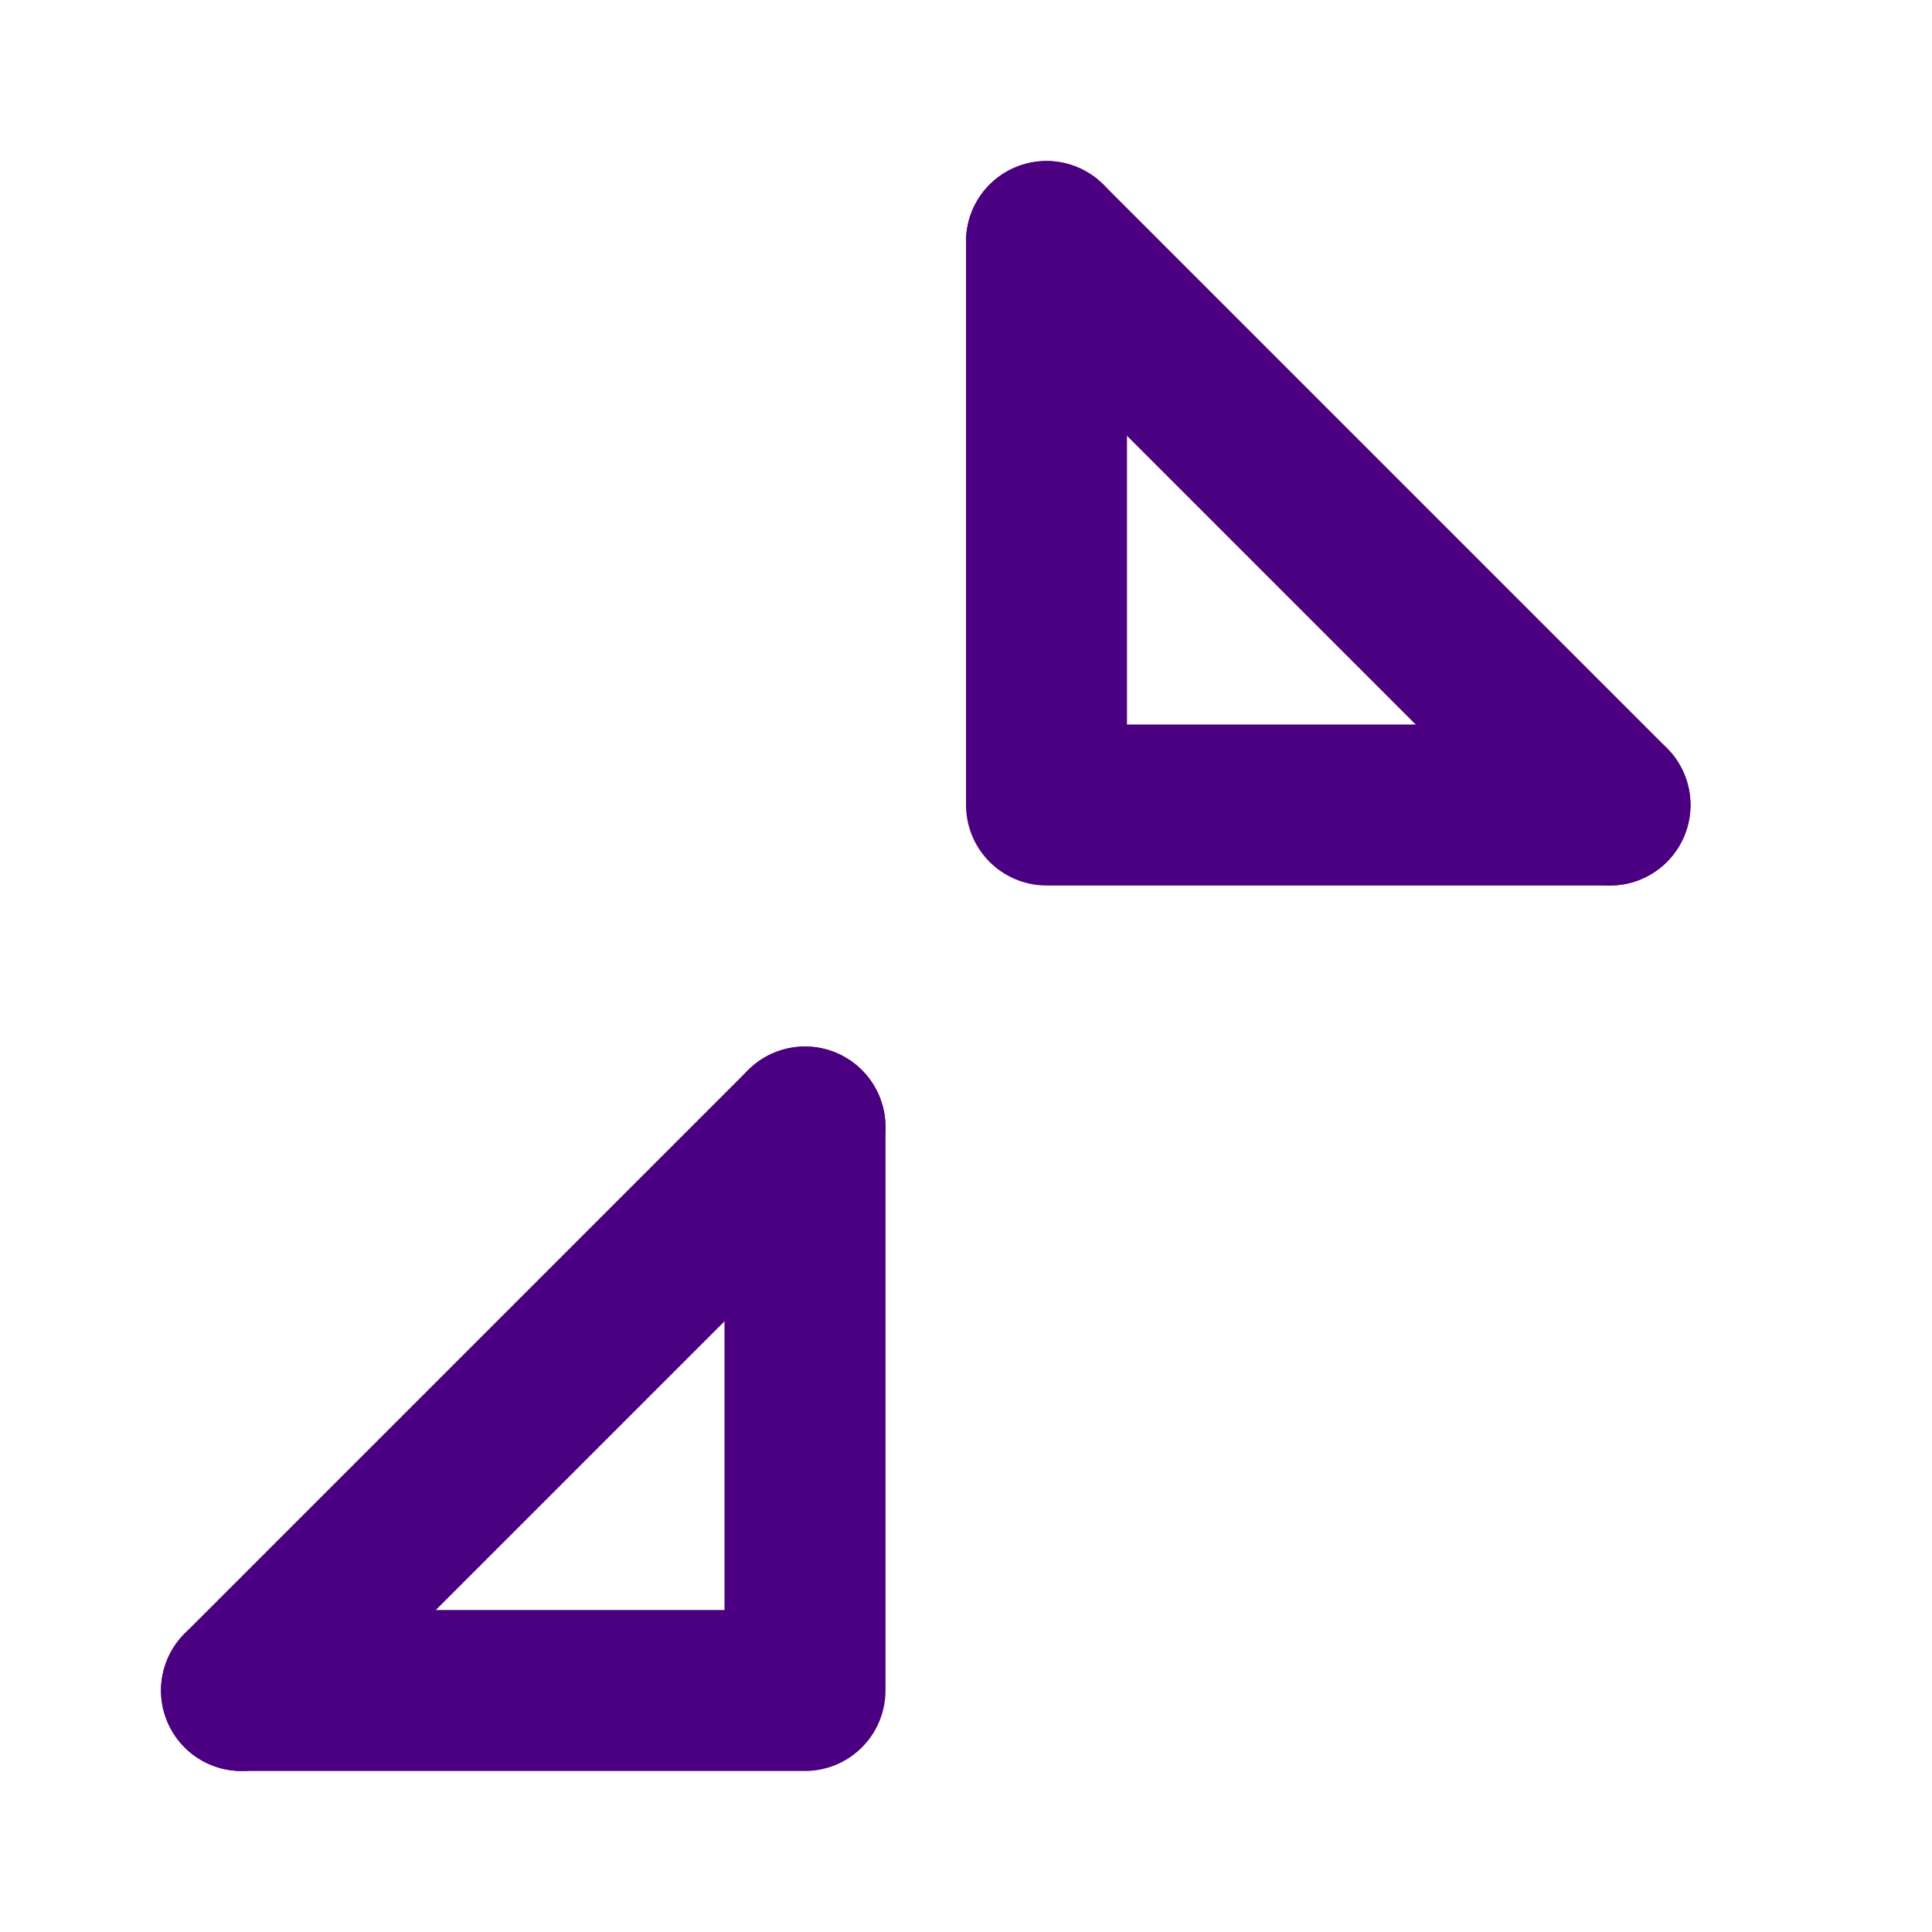
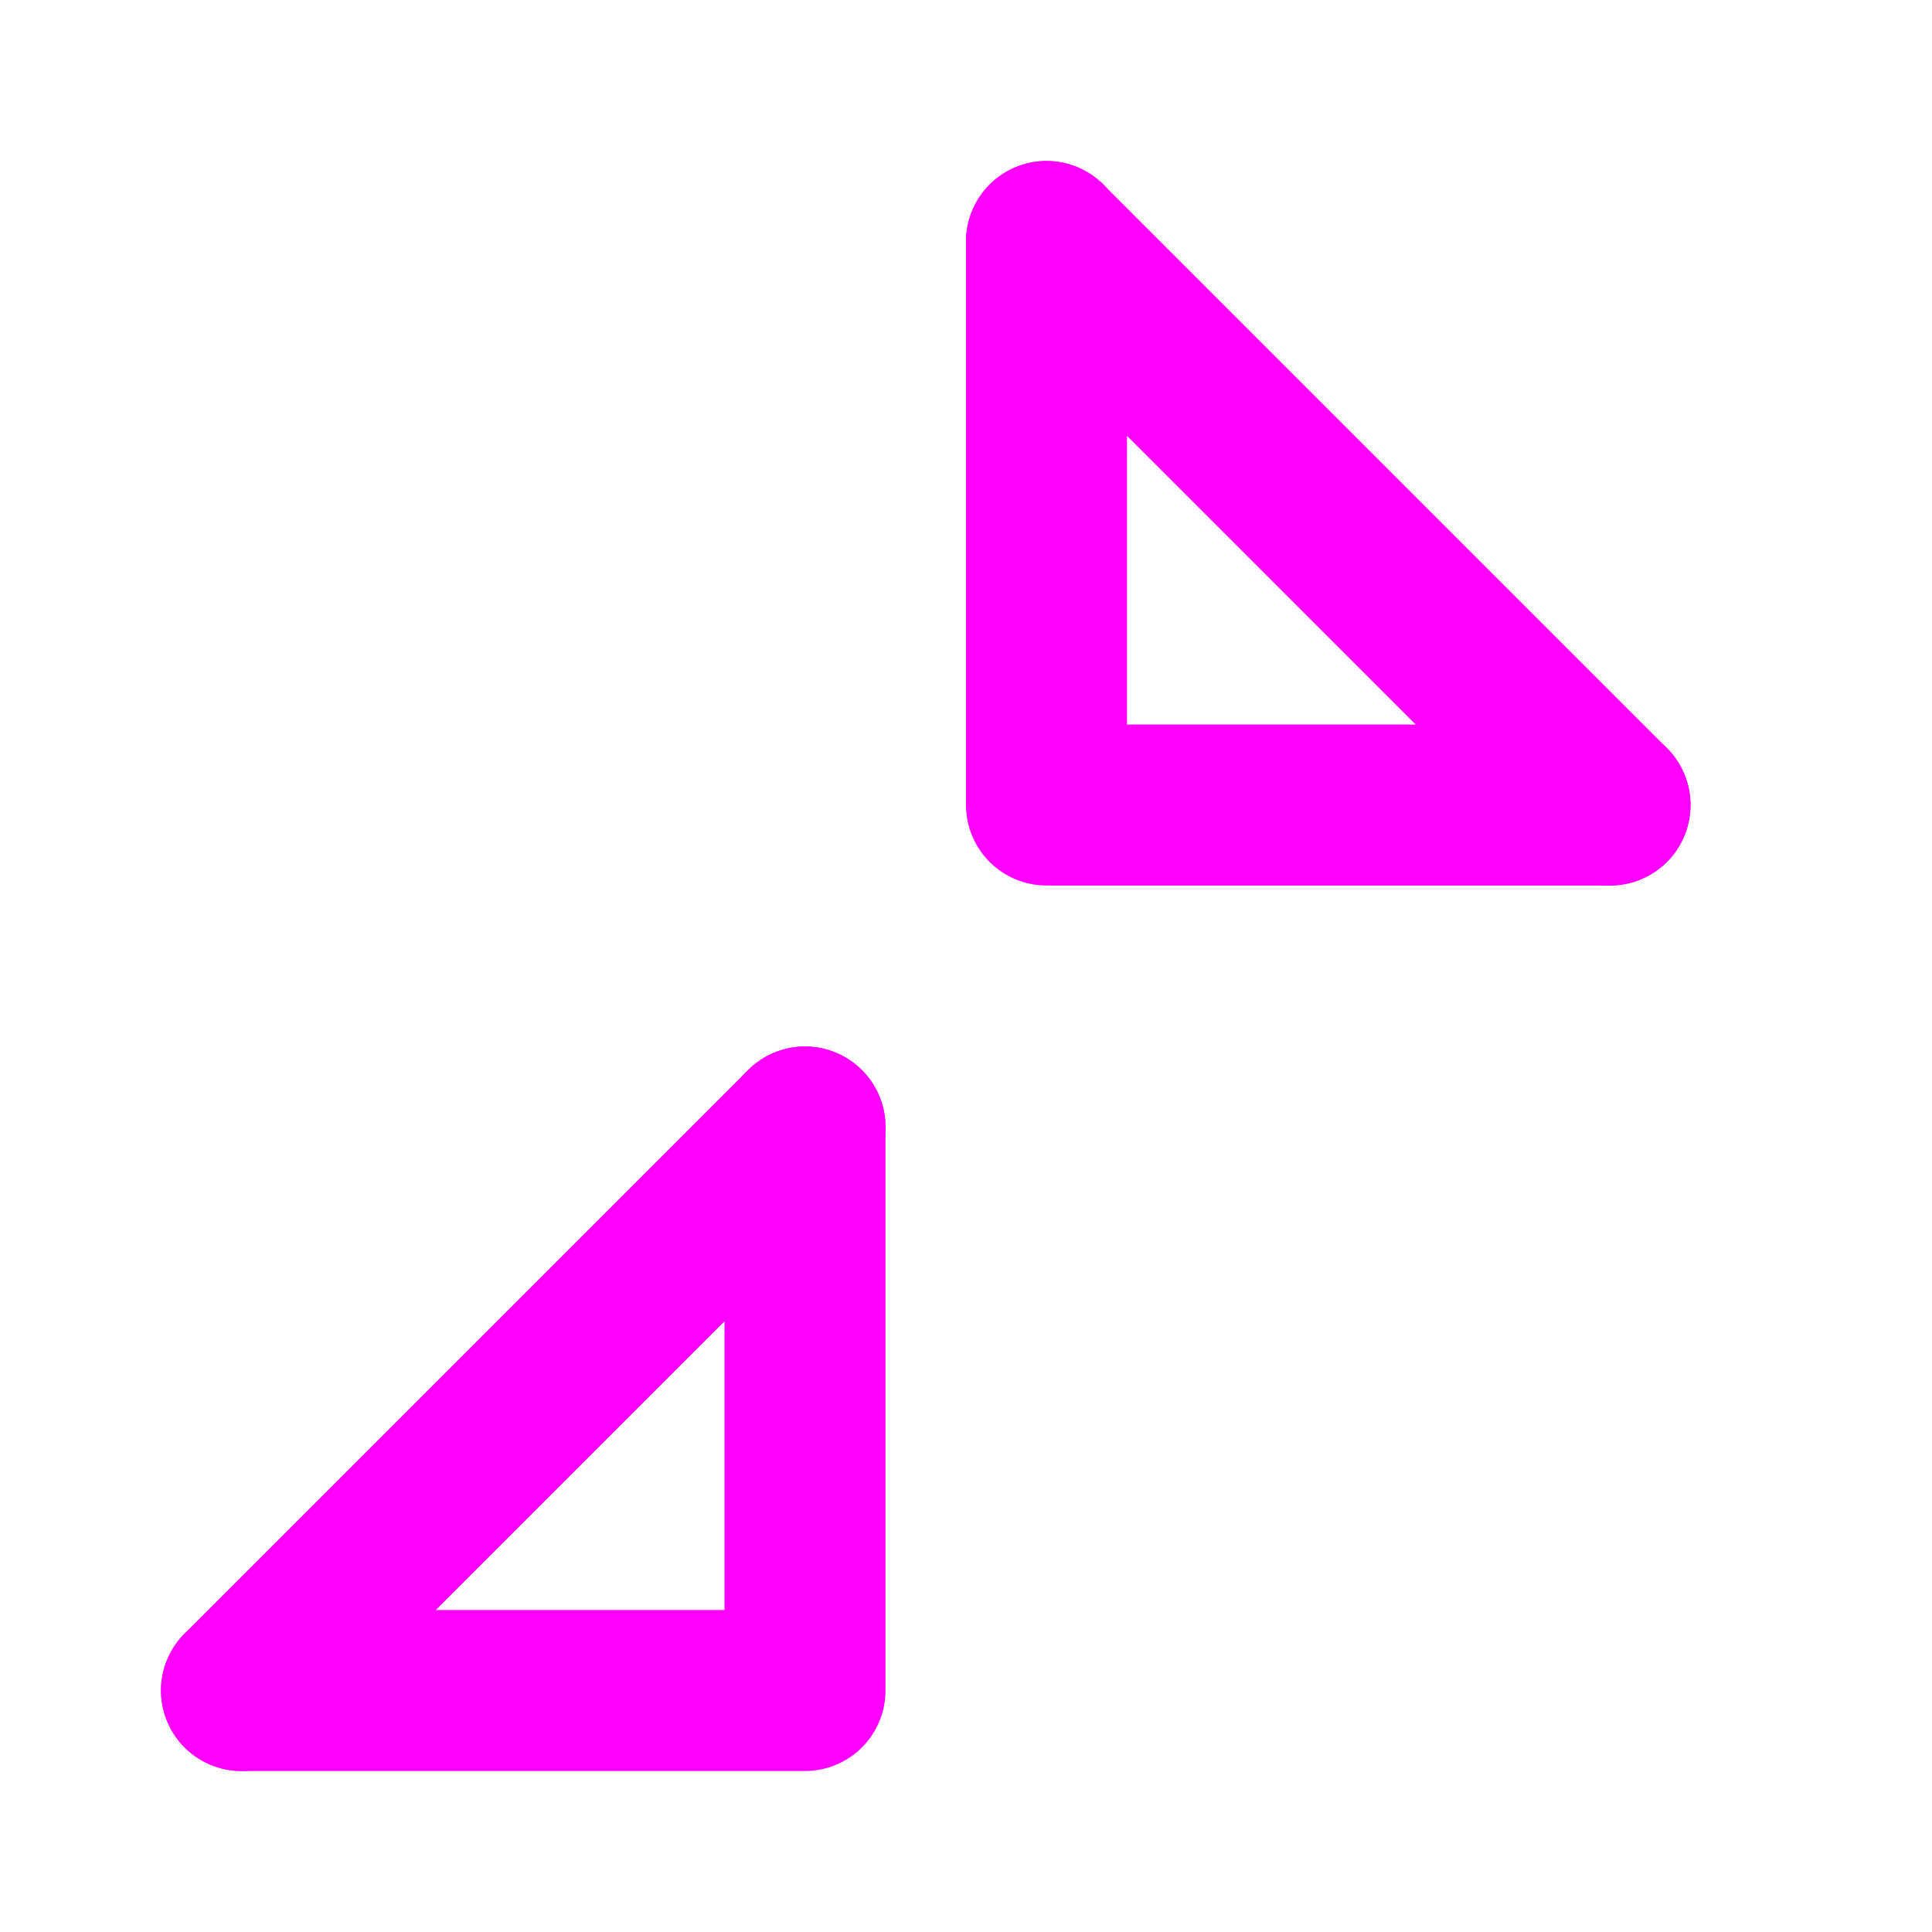
- <svg xmlns="http://www.w3.org/2000/svg" viewBox="0 0 24 24" fill="none" stroke="#4B0082" stroke-width="2" stroke-linecap="round" stroke-linejoin="round">
+ <svg xmlns="http://www.w3.org/2000/svg" viewBox="0 0 24 24" fill="none" stroke="#FF00FF" stroke-width="2" stroke-linecap="round" stroke-linejoin="round">
  <path d="M13 3v7h7" />
  <path d="M13 3l7 7" />
  <path d="M3 21h7v-7" />
  <path d="M3 21l7-7" />
</svg>
